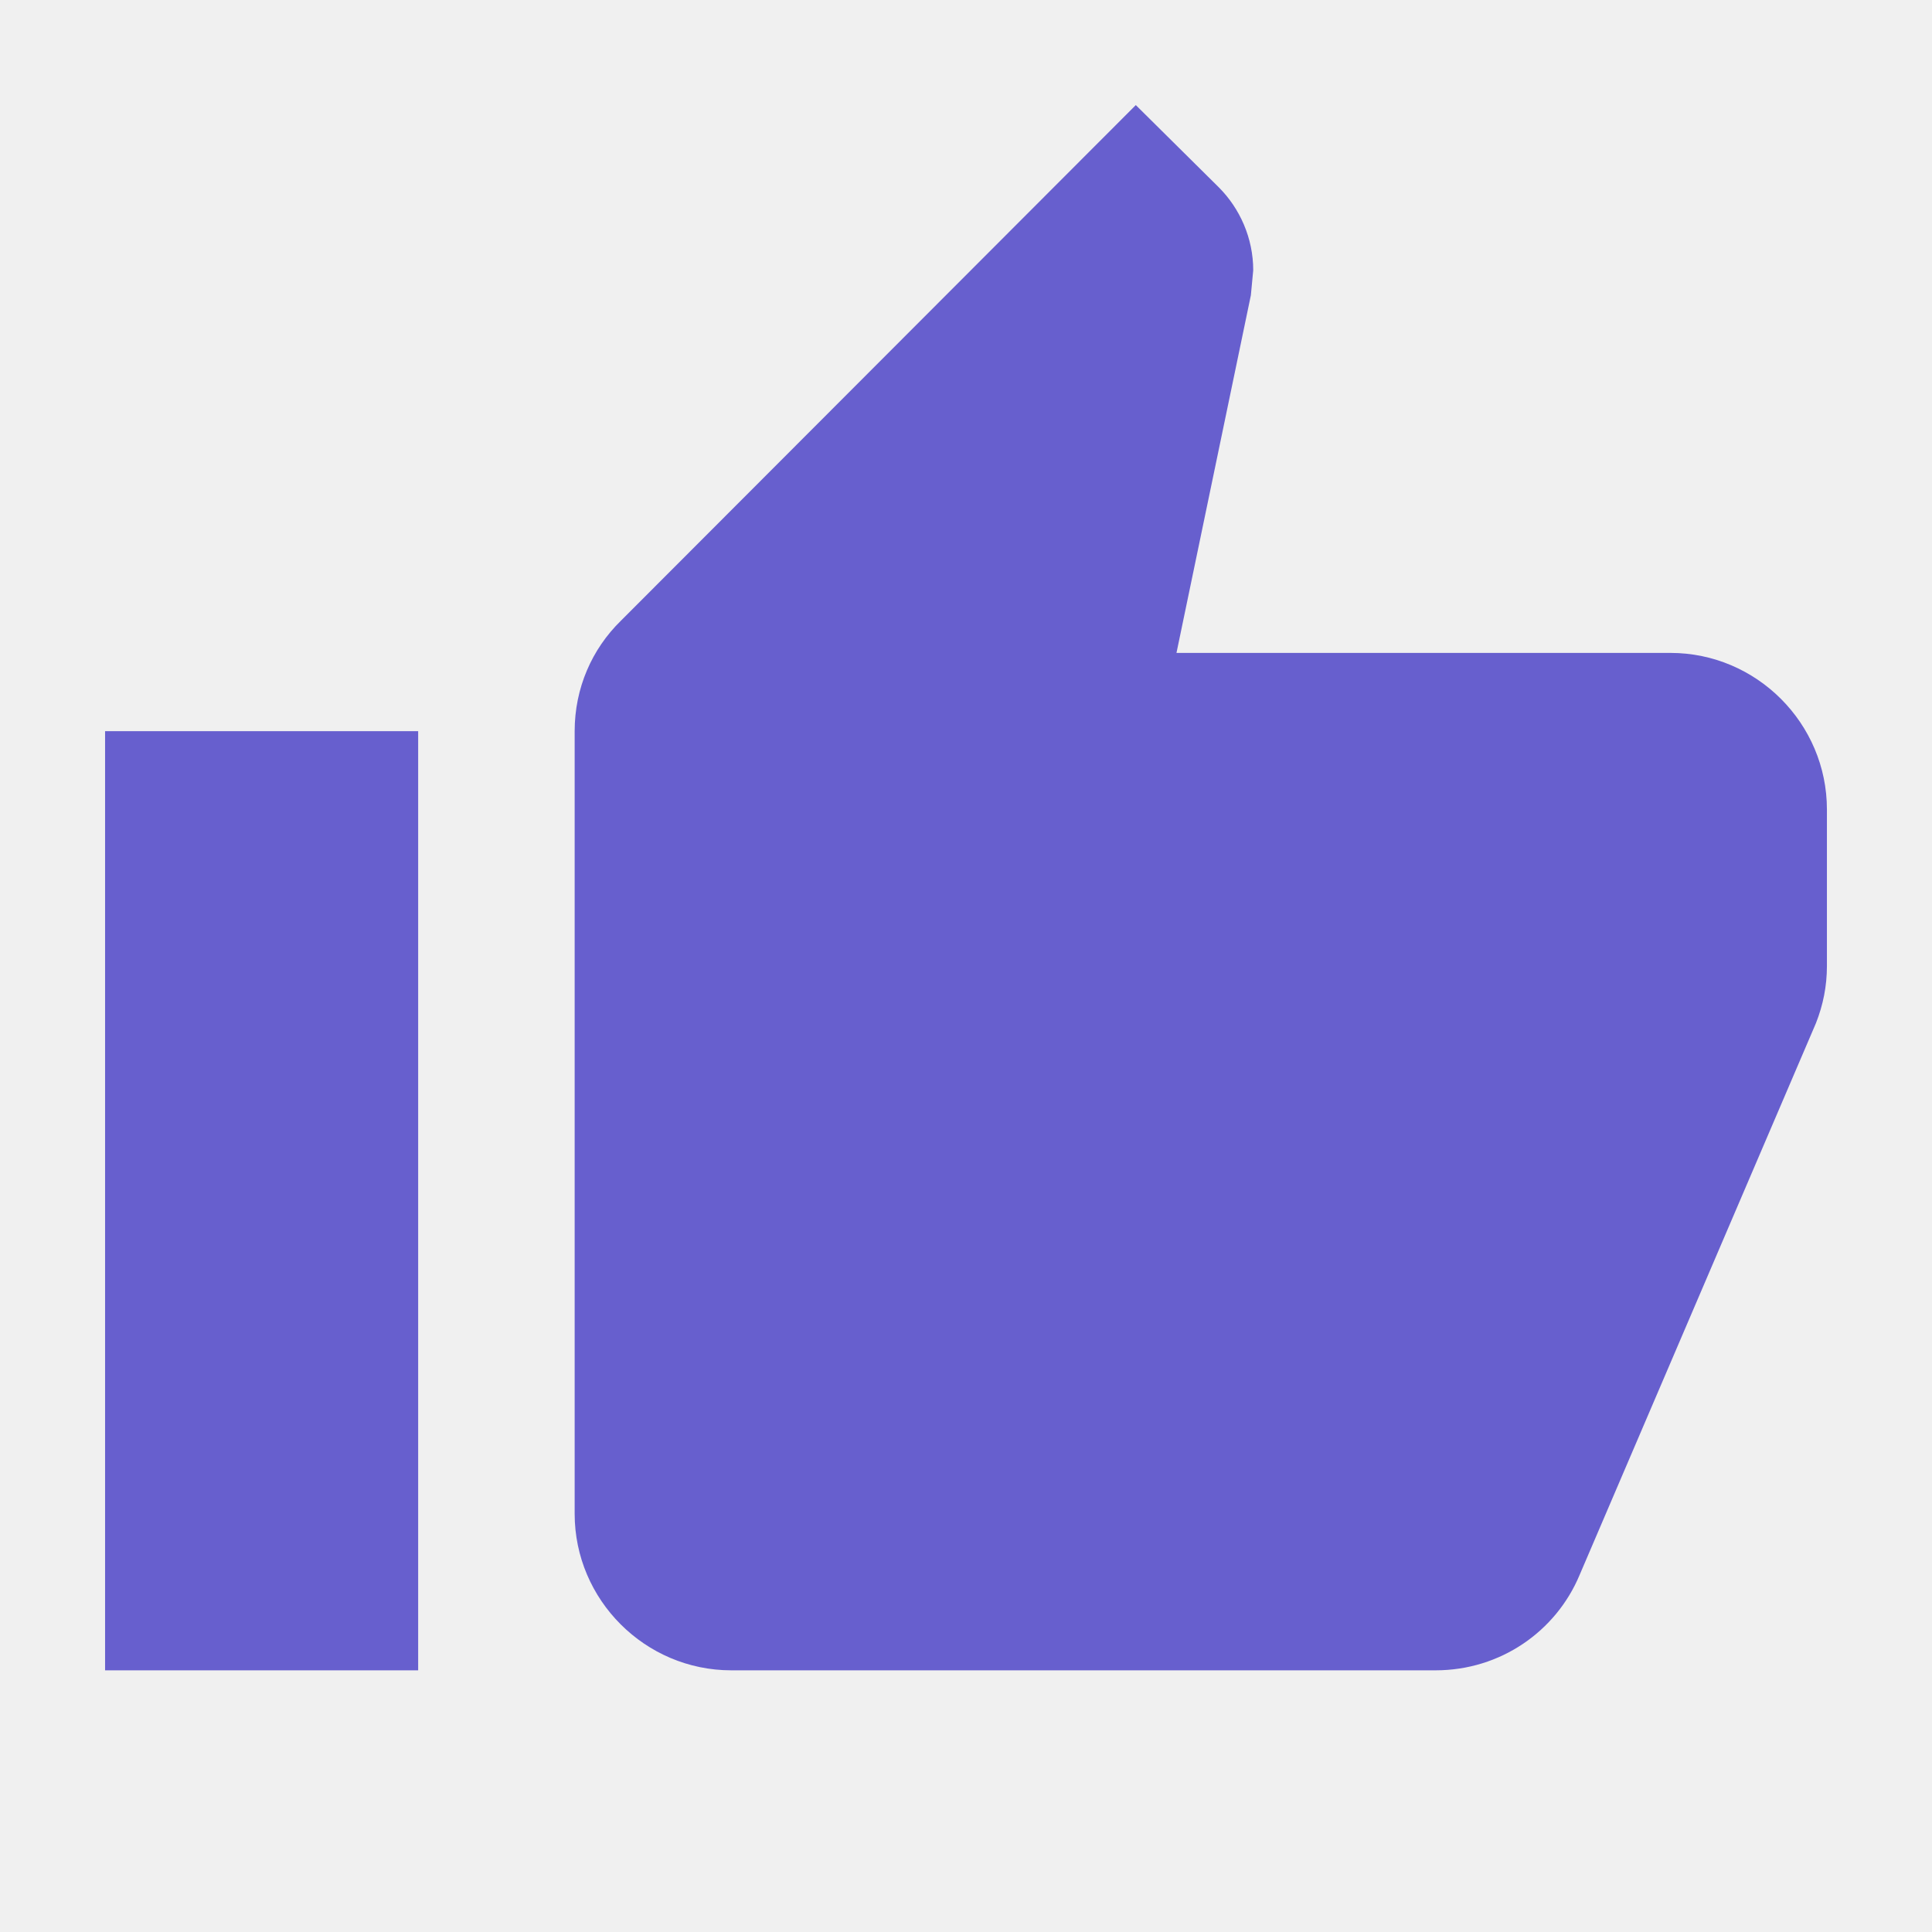
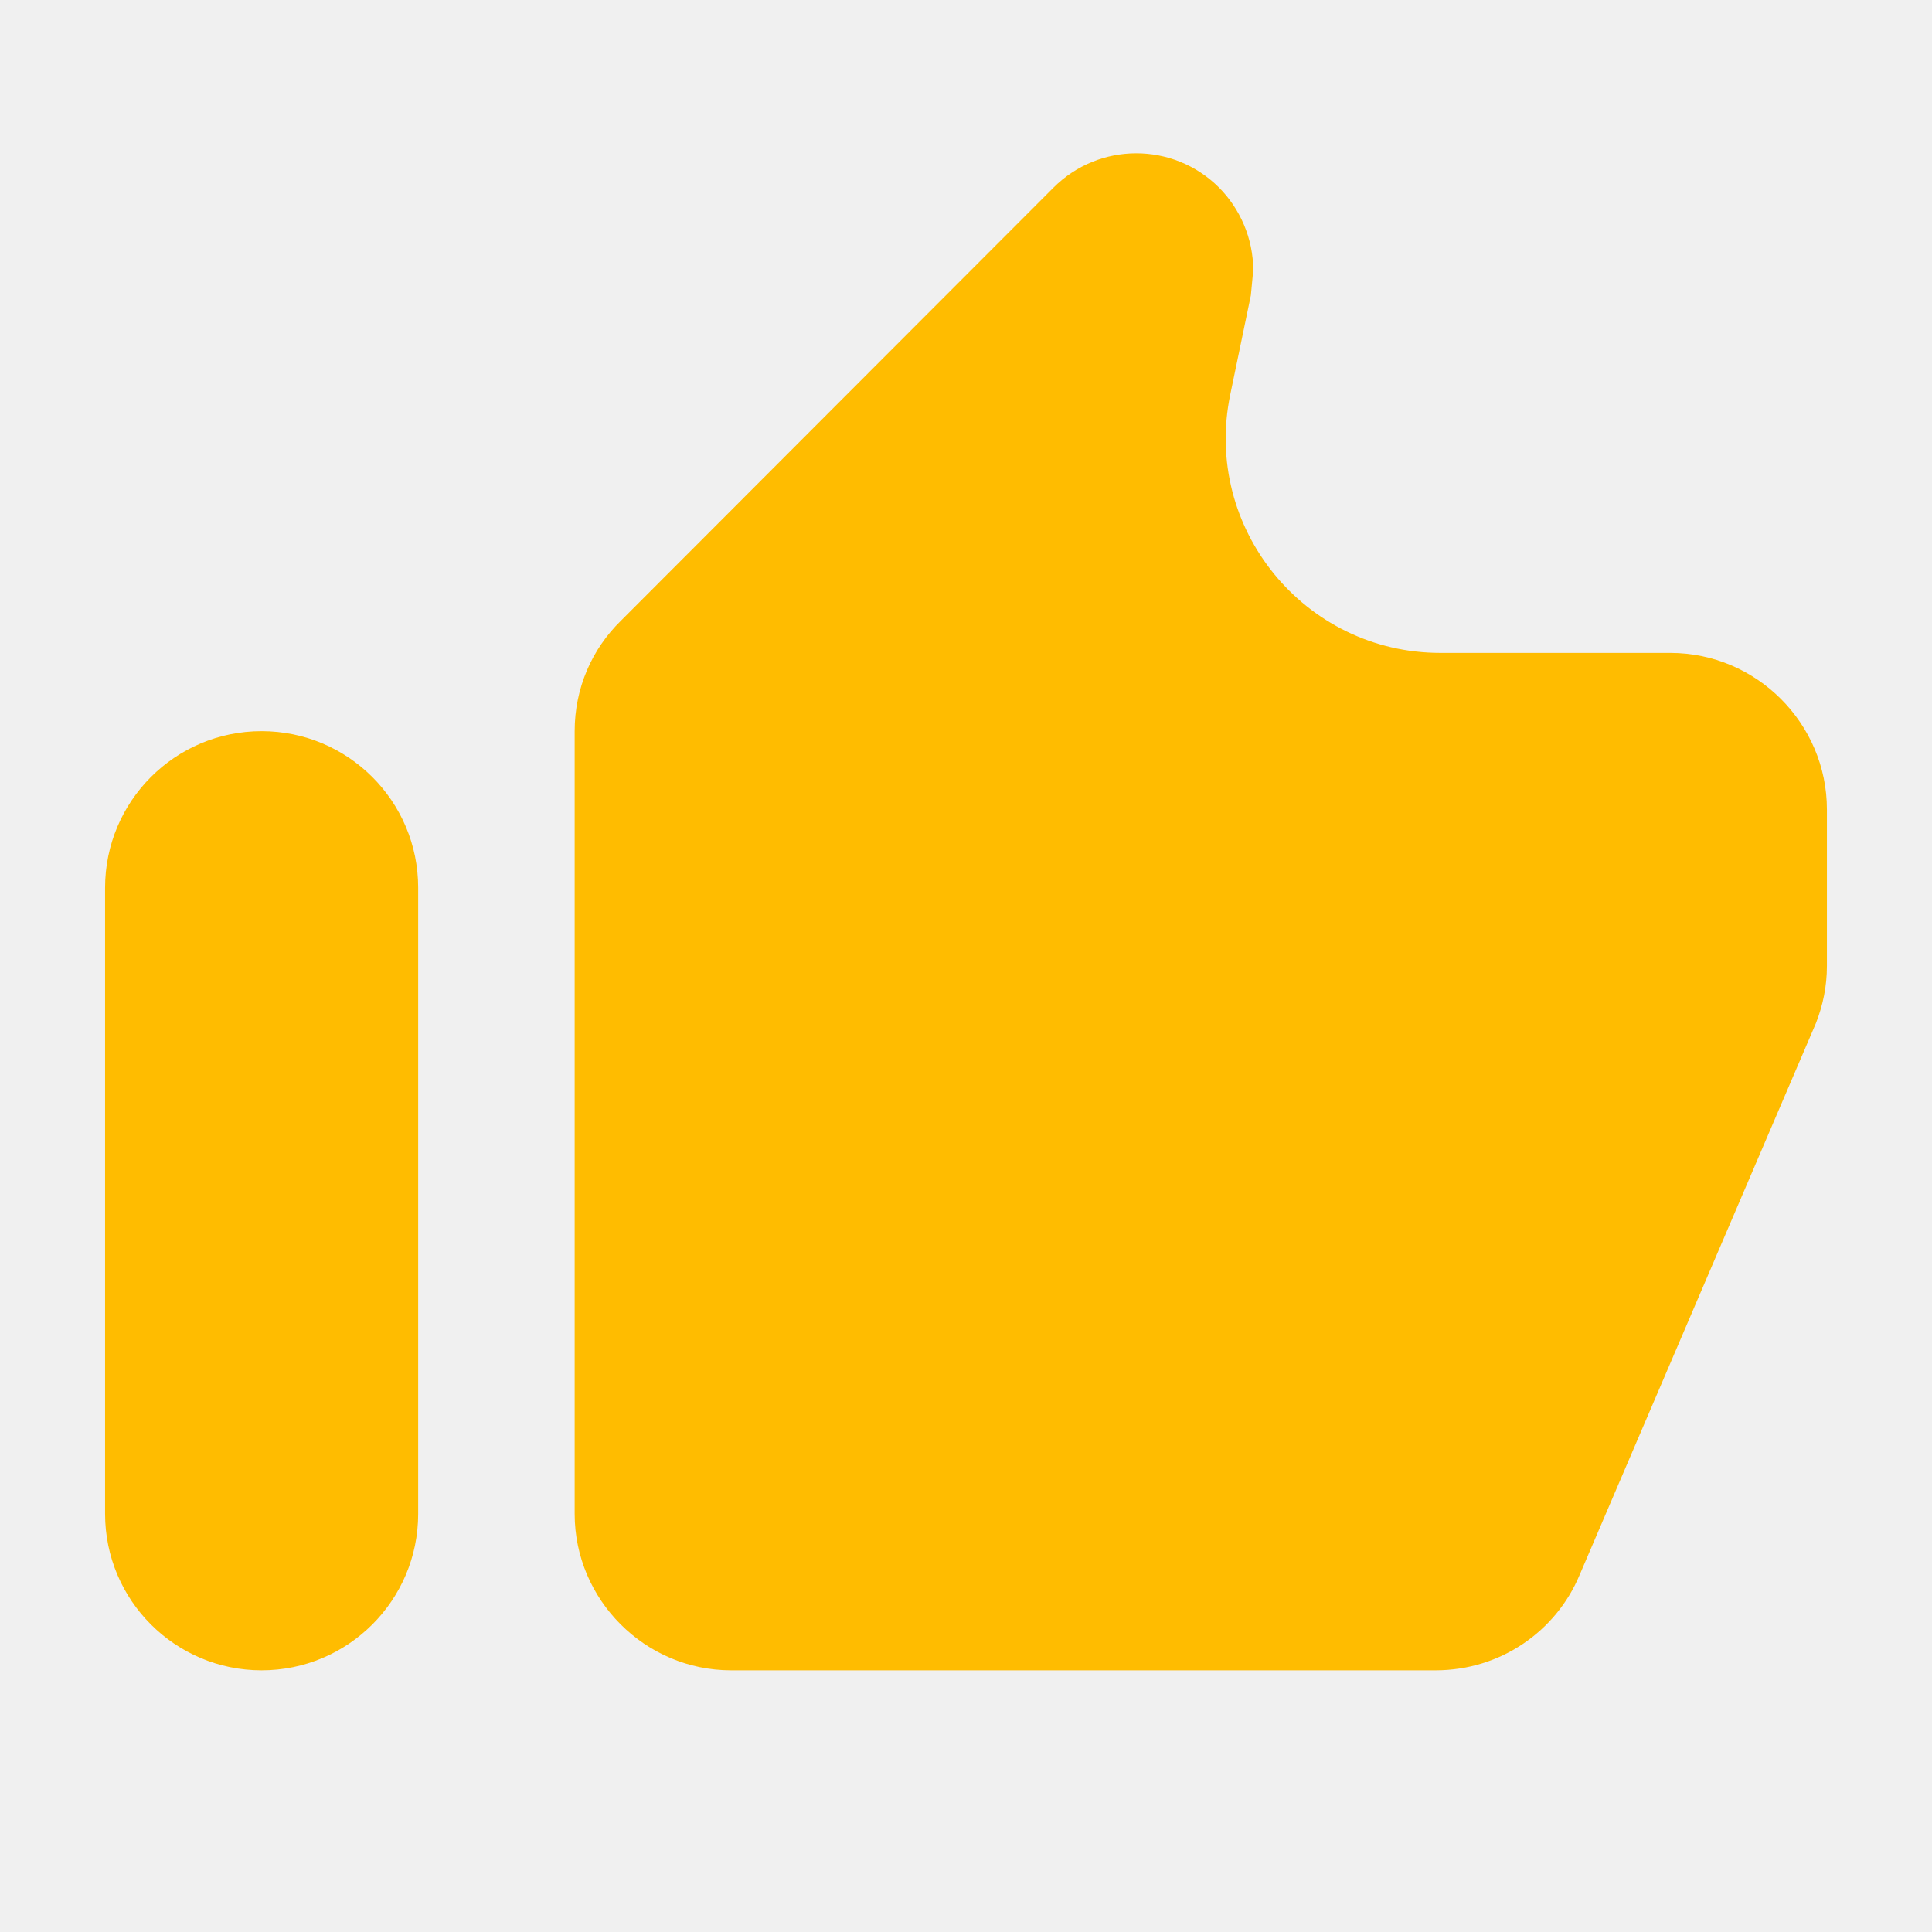
<svg xmlns="http://www.w3.org/2000/svg" width="18" height="18" viewBox="0 0 18 18" fill="none">
-   <g clip-path="url(#clip0_352_922)">
-     <path d="M0.979 15.562H3.896V6.812H0.979V15.562ZM17.021 7.542C17.021 6.739 16.365 6.083 15.563 6.083H10.961L11.654 2.751L11.676 2.518C11.676 2.219 11.552 1.942 11.355 1.745L10.582 0.979L5.784 5.784C5.515 6.047 5.354 6.411 5.354 6.812V14.104C5.354 14.906 6.011 15.562 6.813 15.562H13.375C13.98 15.562 14.498 15.198 14.717 14.673L16.919 9.532C16.985 9.364 17.021 9.189 17.021 9V7.542Z" fill="#675FCE" />
+   <g clip-path="url(#clip0_241_236)">
+     <path d="M0.979 14.104C0.979 14.909 1.632 15.562 2.437 15.562C3.243 15.562 3.896 14.909 3.896 14.104V8.271C3.896 7.465 3.243 6.812 2.437 6.812C1.632 6.812 0.979 7.465 0.979 8.271V14.104ZM17.021 7.542C17.021 6.74 16.364 6.083 15.562 6.083H13.42C12.152 6.083 11.204 4.918 11.462 3.676L11.654 2.751L11.676 2.518C11.676 2.219 11.552 1.942 11.355 1.745C10.928 1.321 10.239 1.323 9.814 1.749L5.784 5.784C5.515 6.047 5.354 6.411 5.354 6.812V14.104C5.354 14.906 6.01 15.562 6.812 15.562H13.375C13.98 15.562 14.498 15.198 14.717 14.673L16.919 9.532C16.984 9.365 17.021 9.19 17.021 9V7.542Z" fill="#FFBC00" />
  </g>
  <defs>
-     <clipPath id="clip0_352_922">
+     <clipPath id="clip0_241_236">
      <rect width="17.5" height="17.5" fill="white" transform="translate(0.25 0.25)" />
    </clipPath>
  </defs>
</svg>
